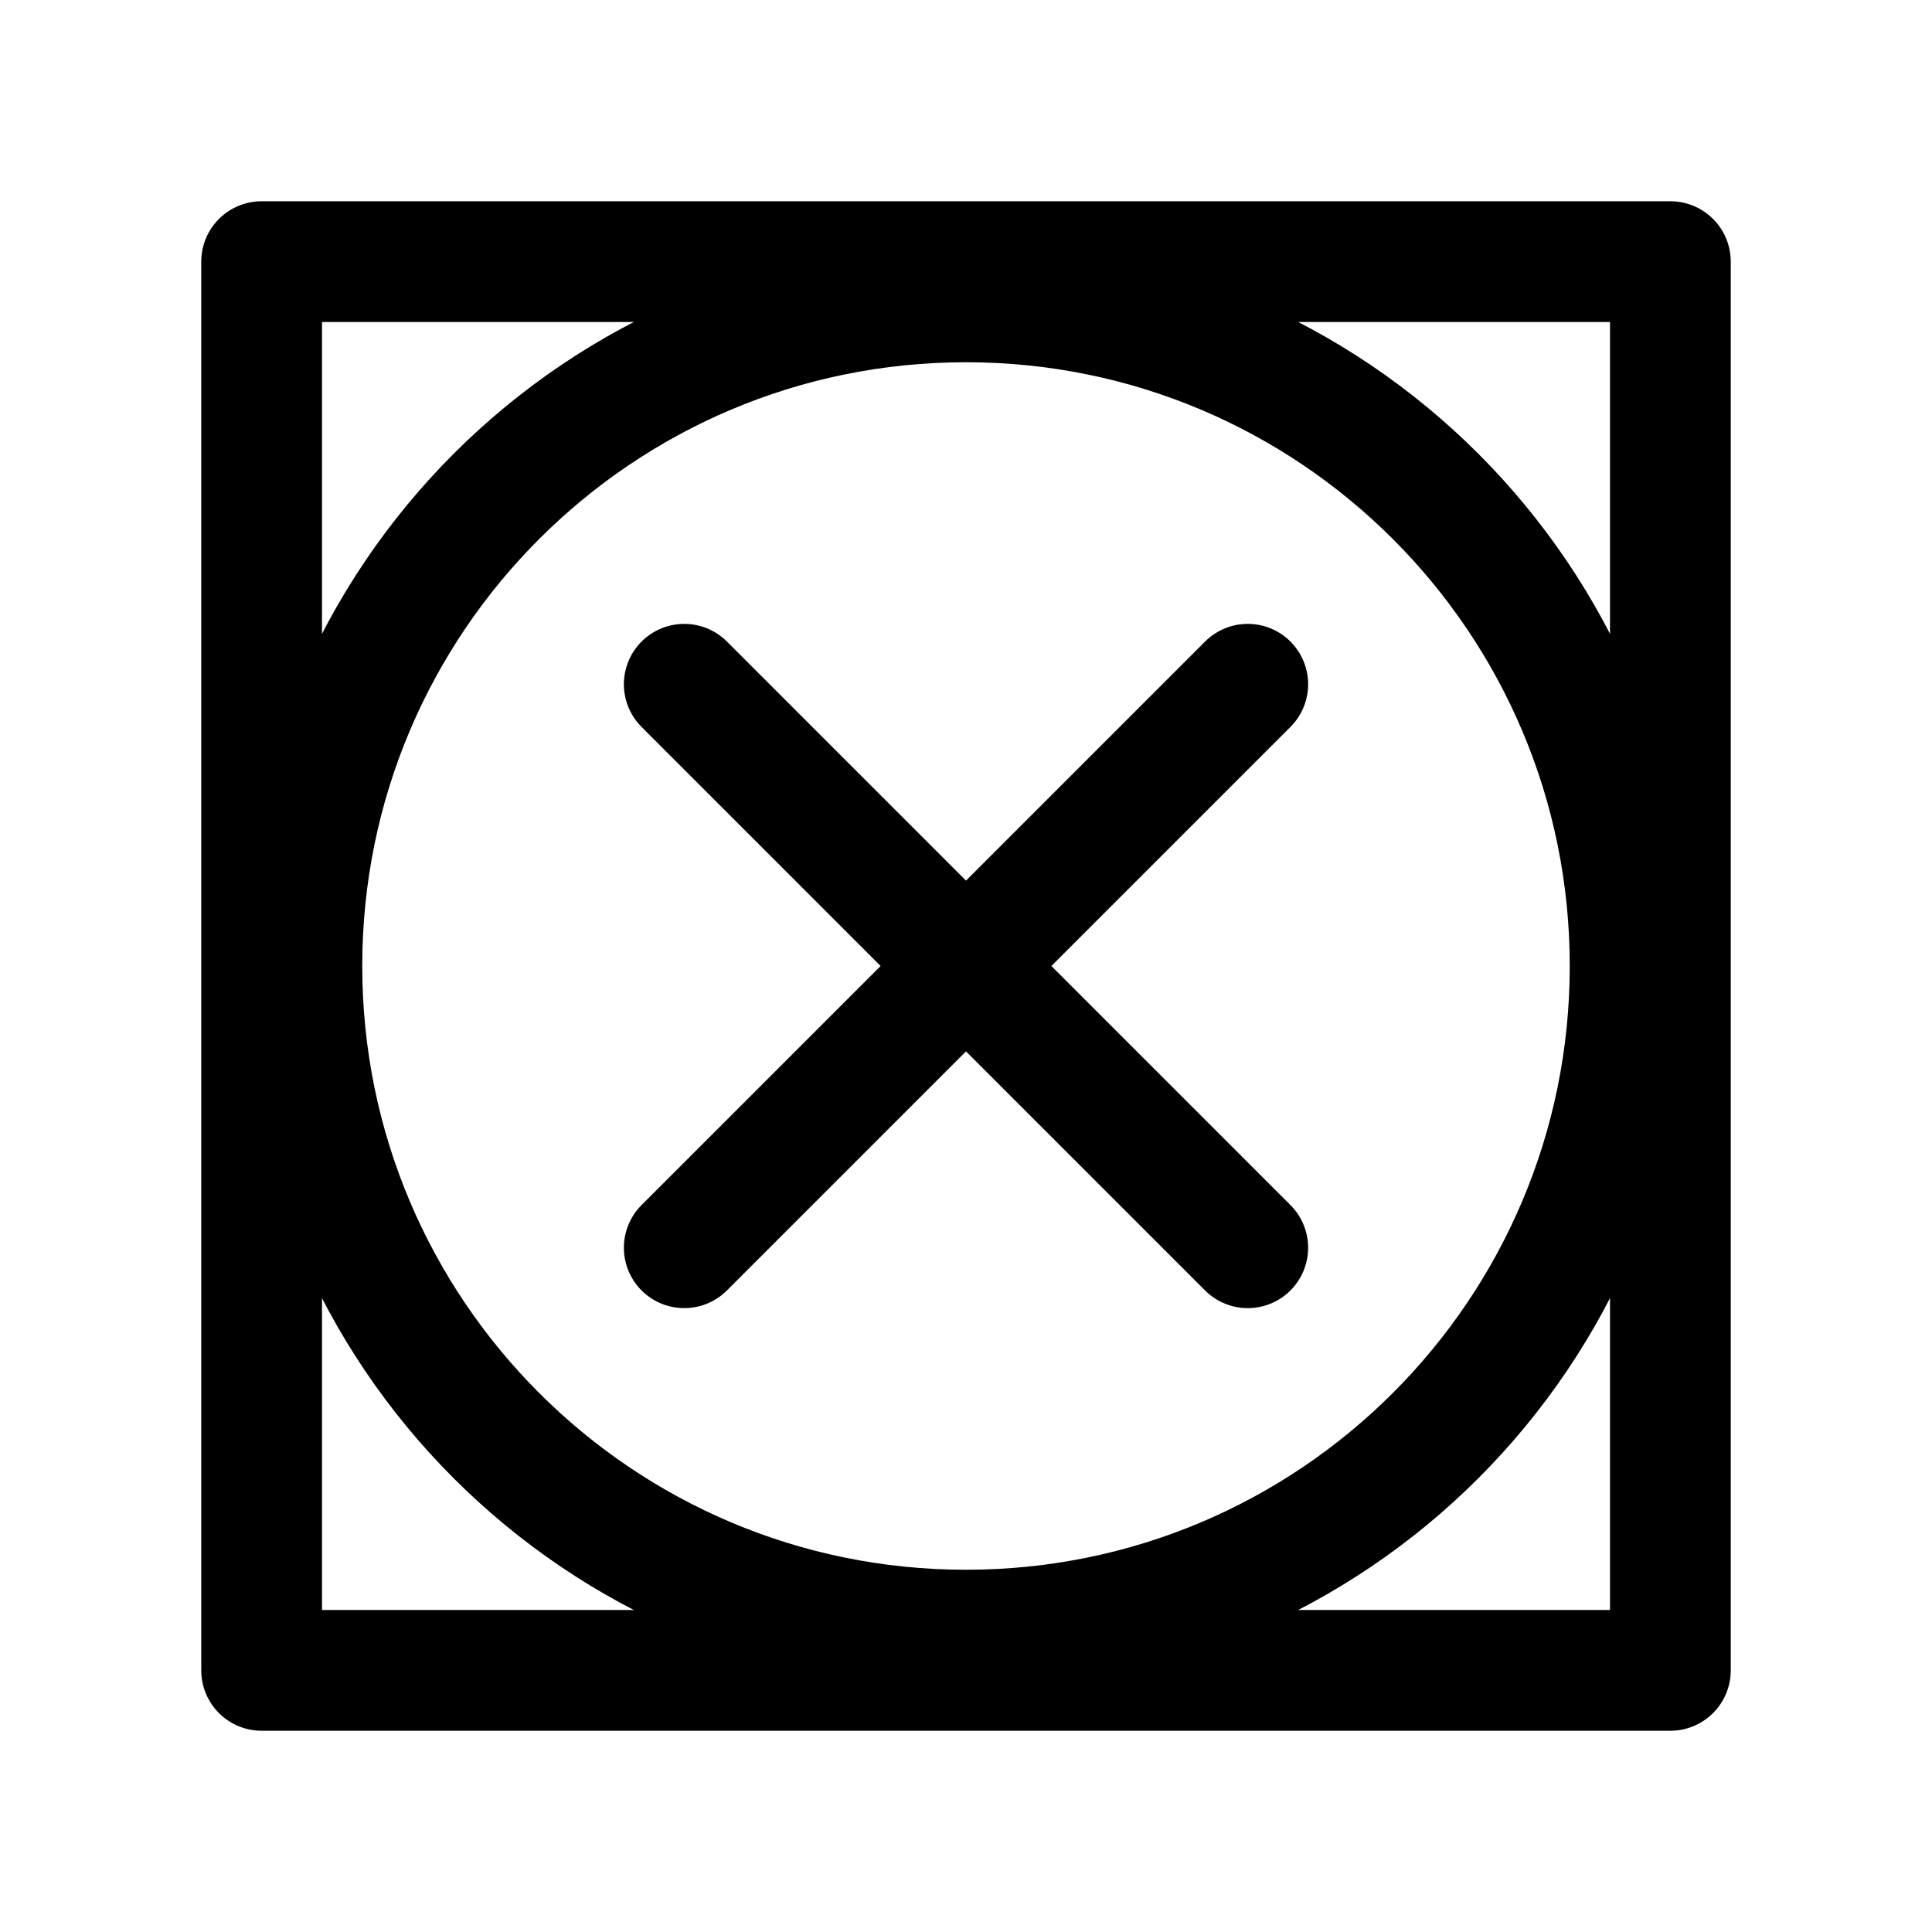
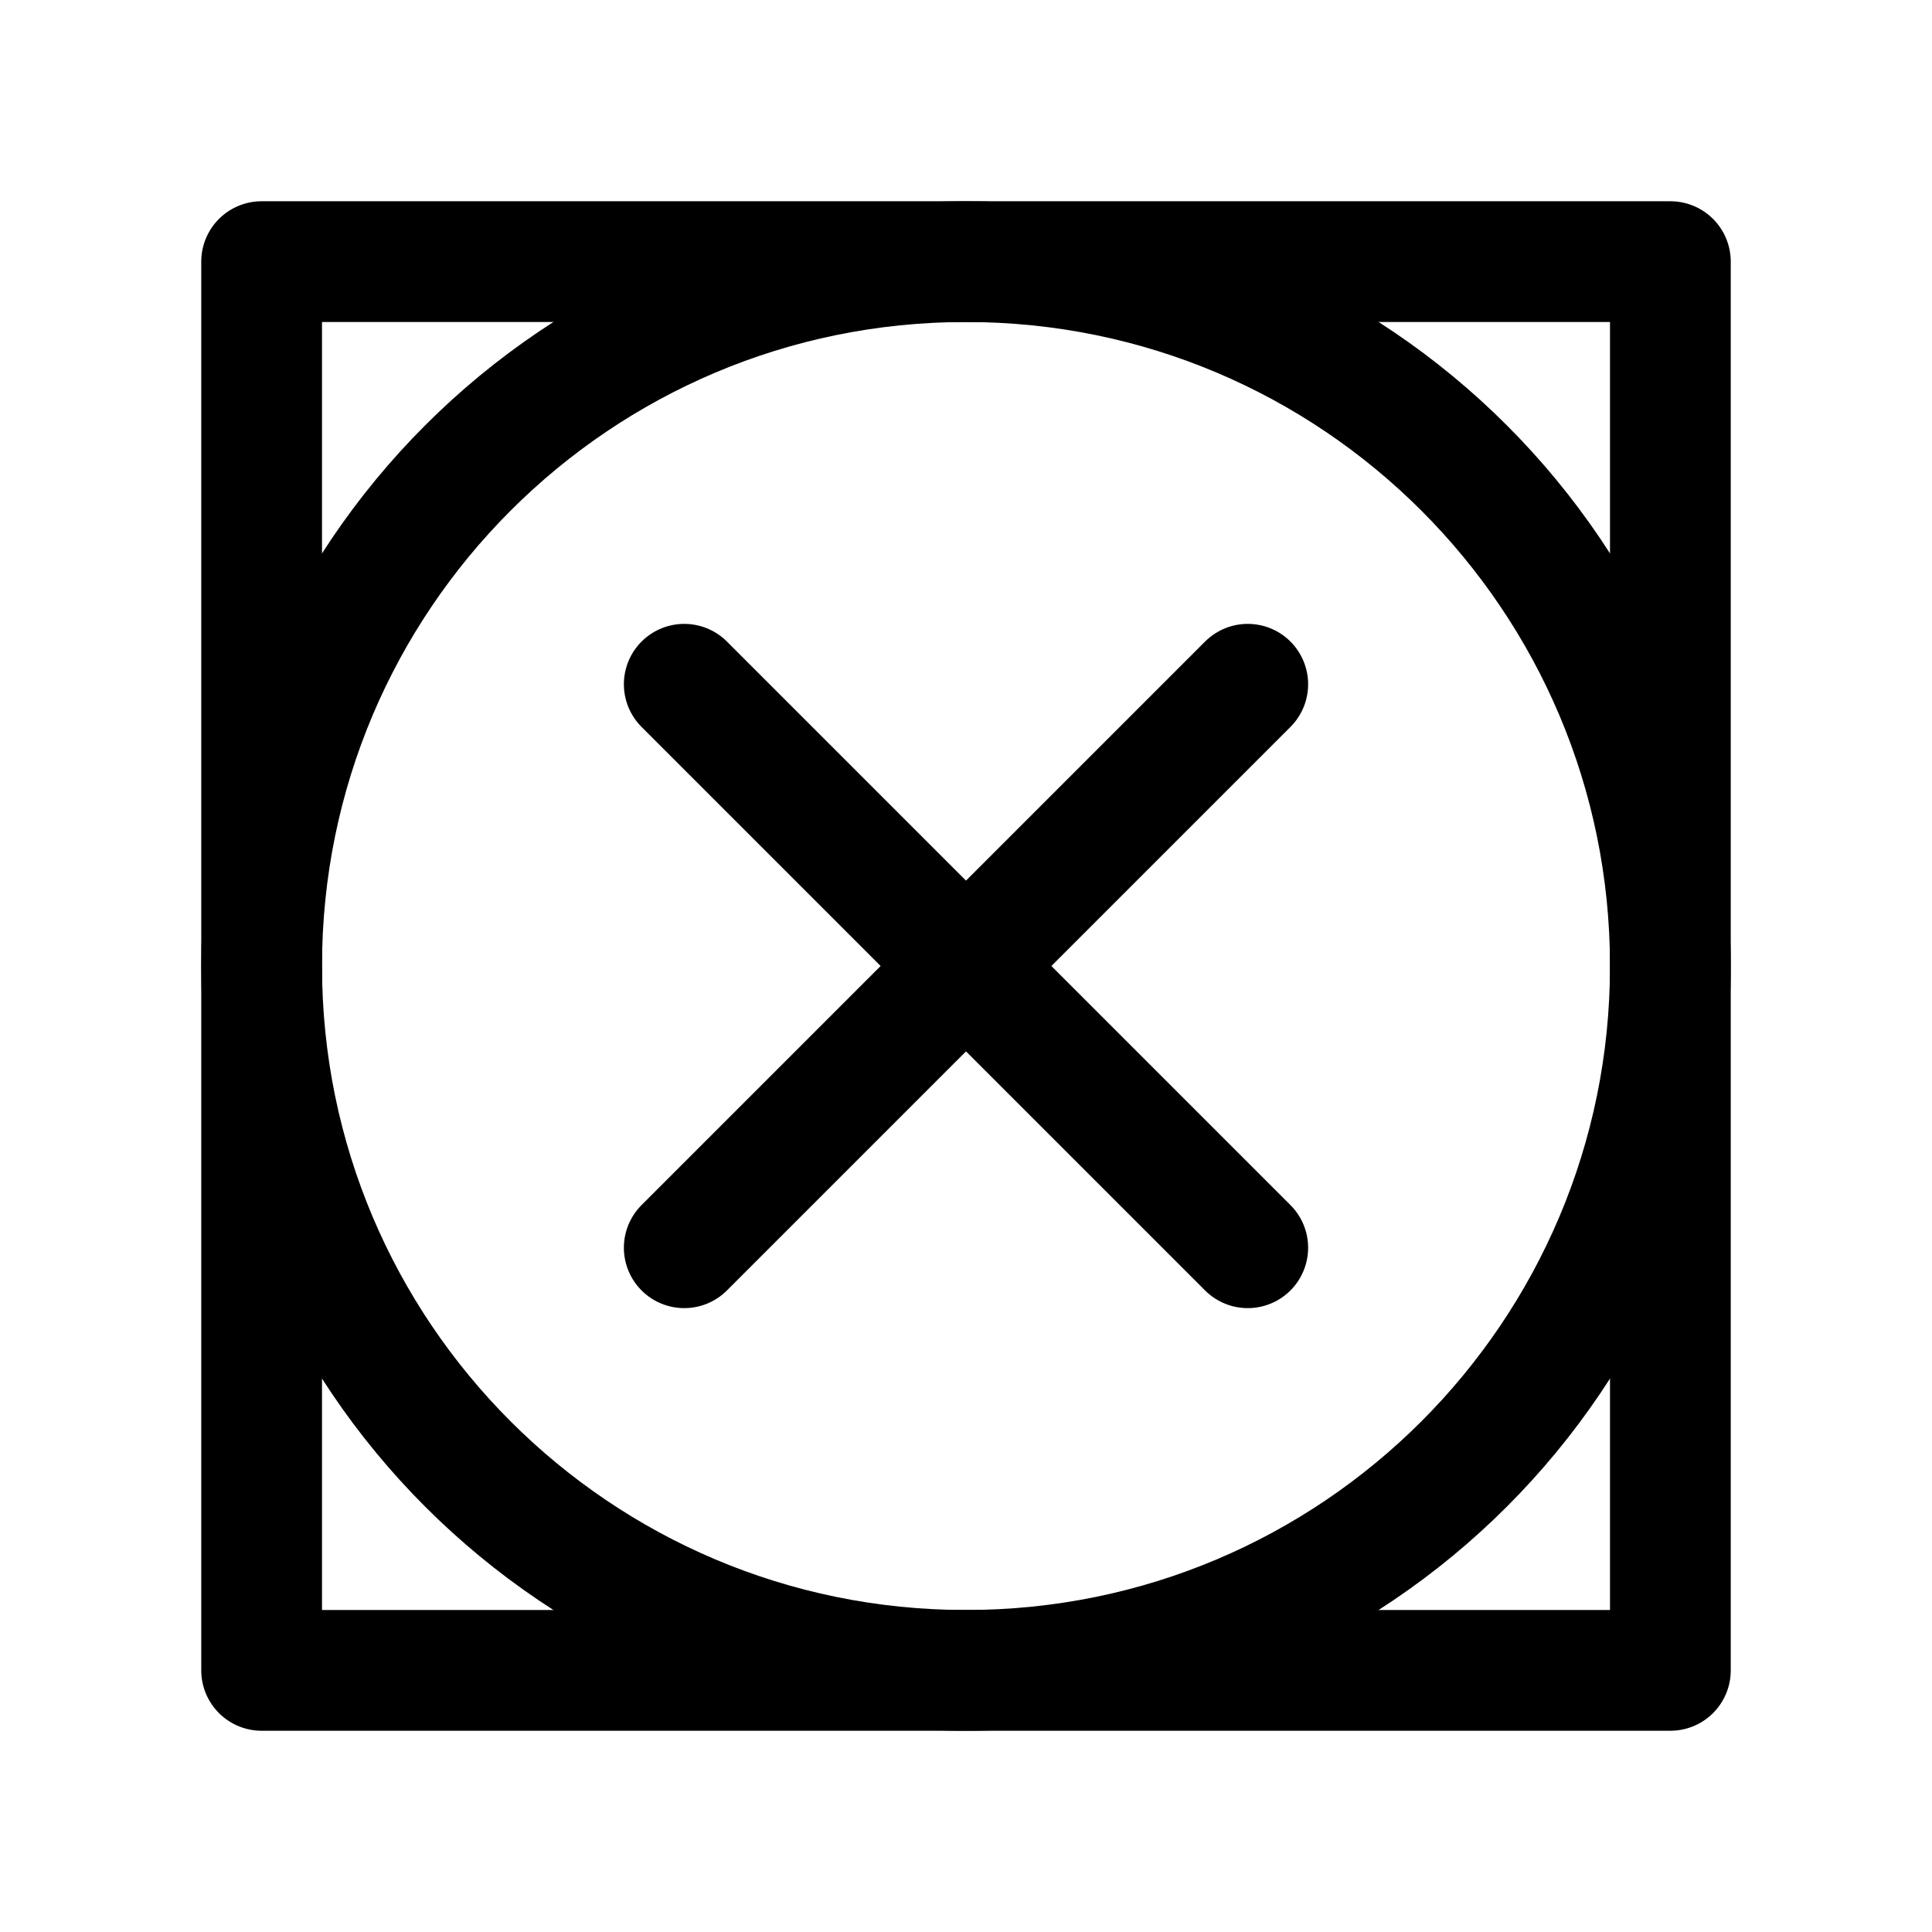
<svg xmlns="http://www.w3.org/2000/svg" width="24" height="24" viewBox="0 0 24 24" fill="none" stroke="currentColor" stroke-width="1.5" stroke-linecap="round" stroke-linejoin="round">
  <rect x="3.25" y="3.25" width="17.5" height="17.5" />
-   <circle cx="12" cy="12" r="8.25" />
+   <circle cx="12" cy="12" r="8.75" />
  <line x1="8.5" y1="8.5" x2="15.5" y2="15.5" />
  <line x1="8.5" y1="15.5" x2="15.5" y2="8.5" />
</svg>
